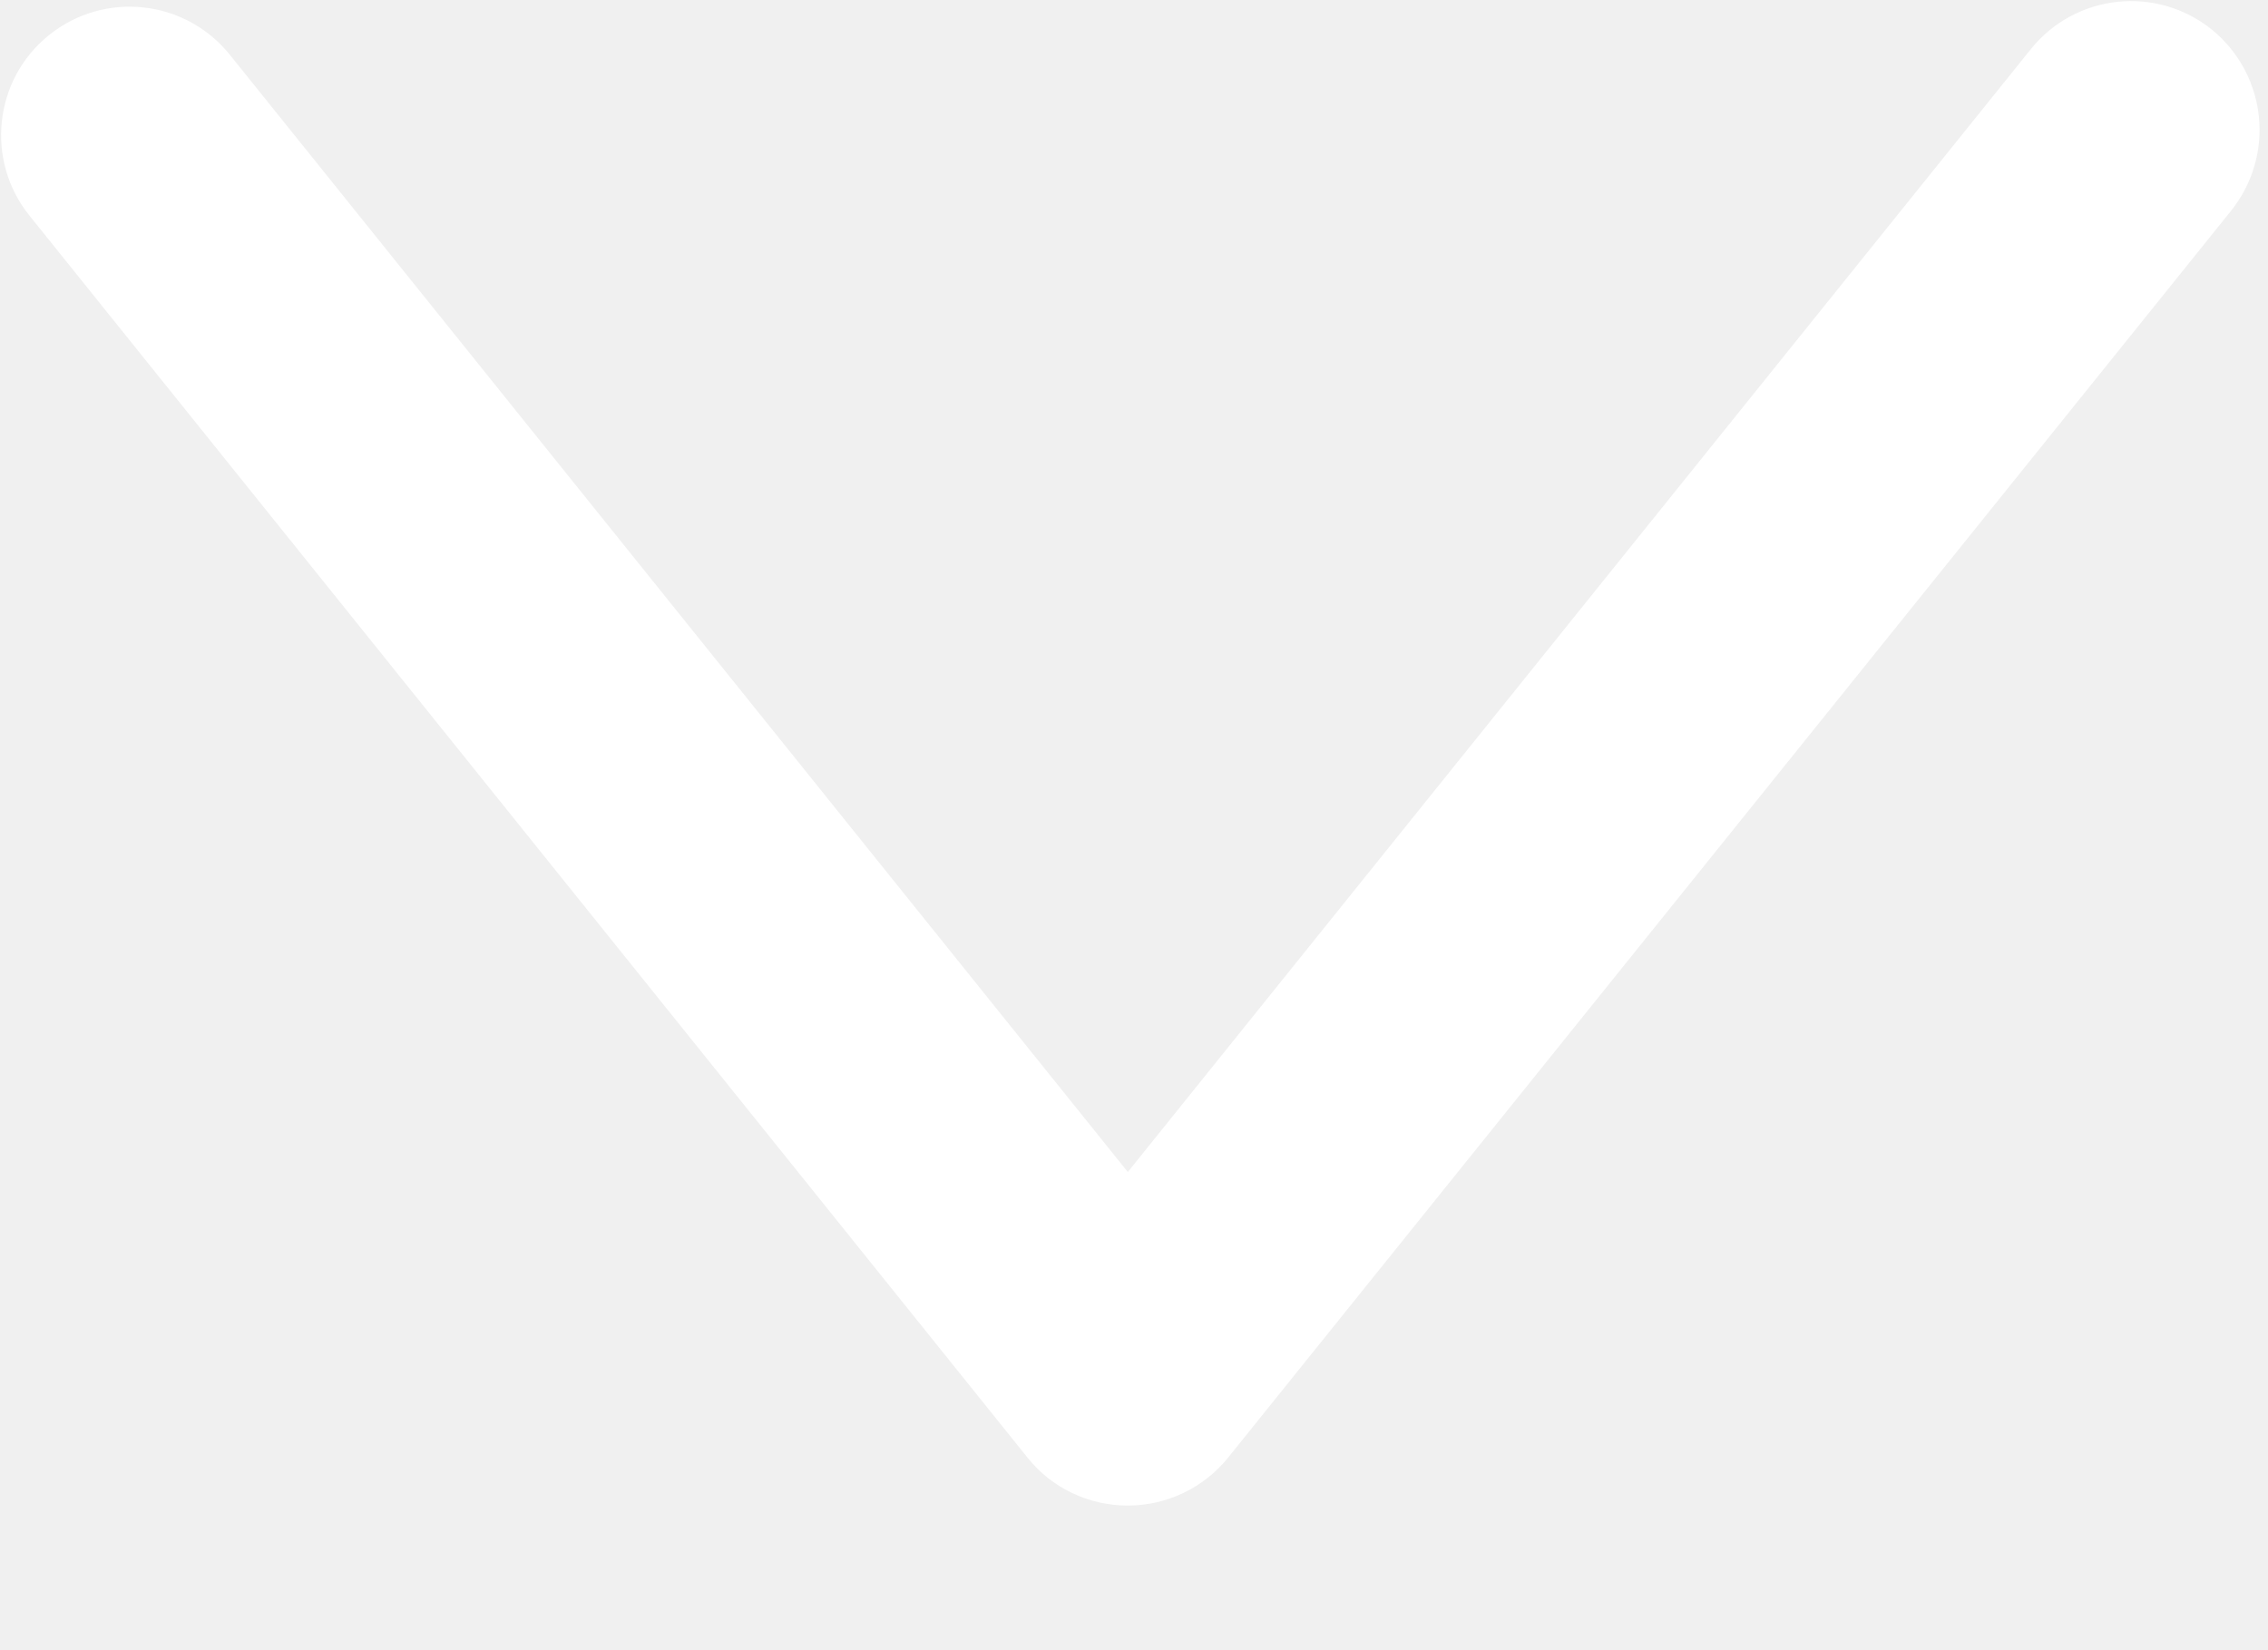
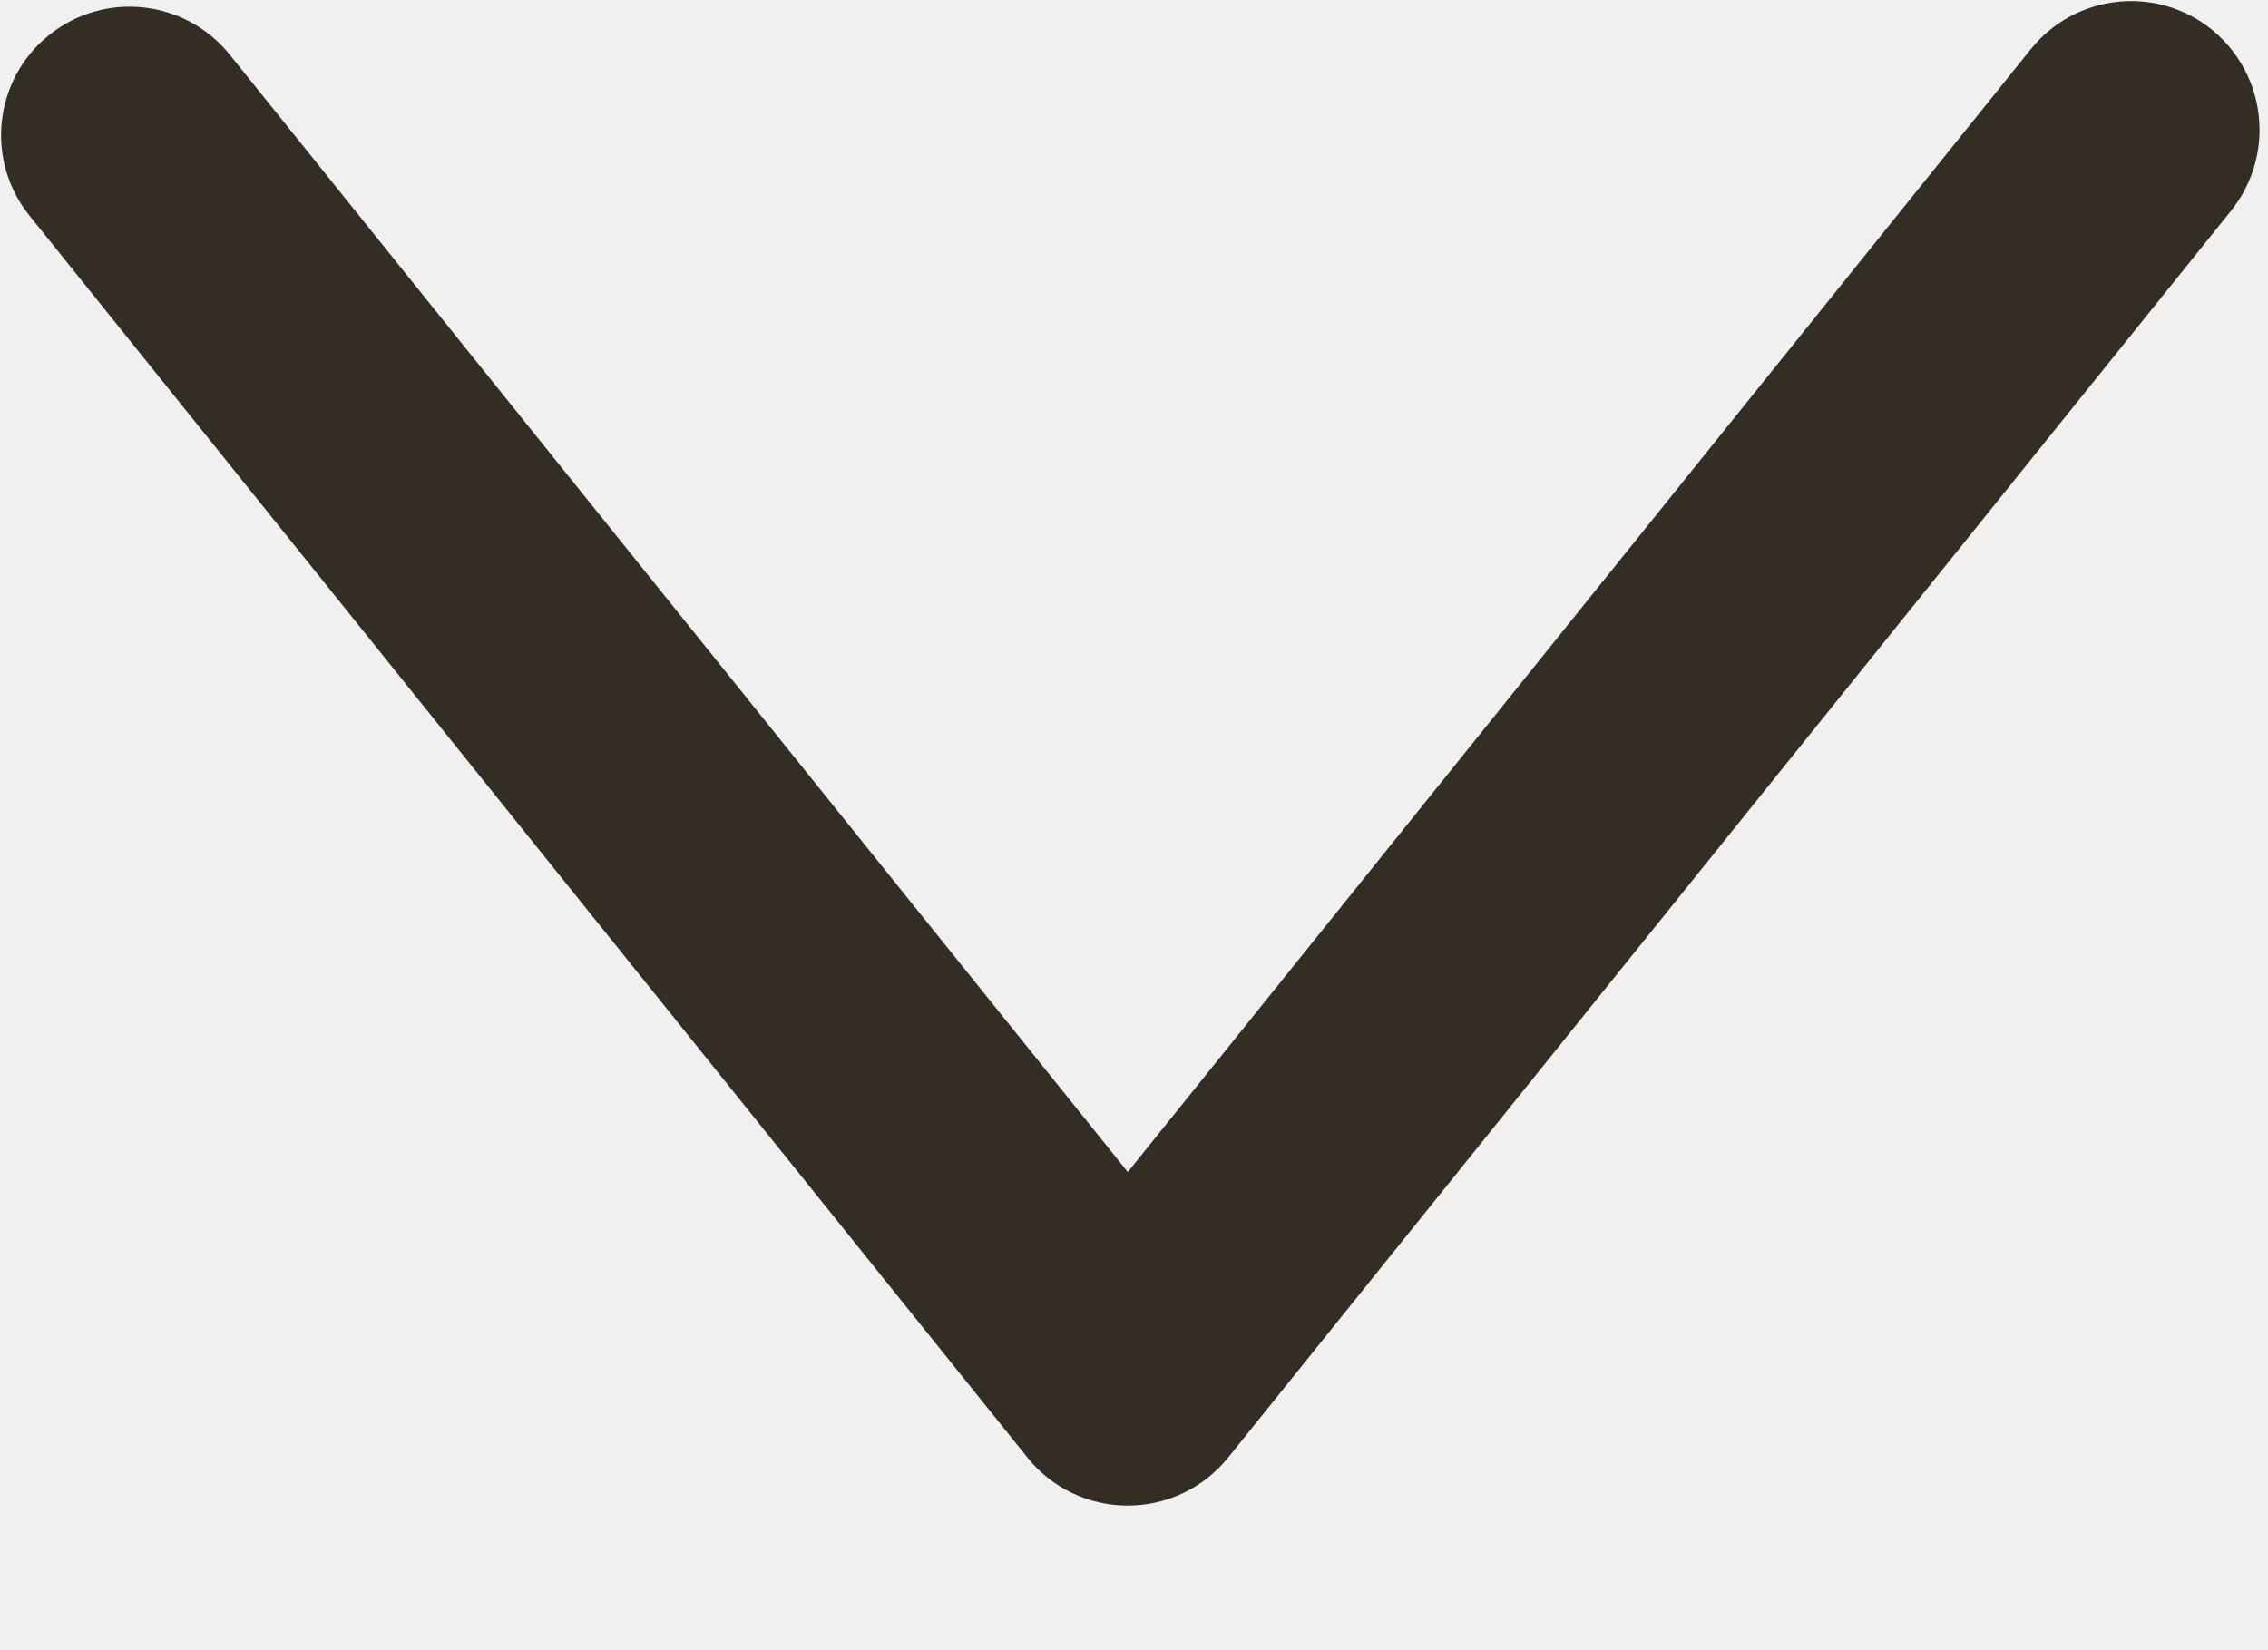
<svg xmlns="http://www.w3.org/2000/svg" width="11px" height="8px" viewBox="0 0 11 8" version="1.1">
  <g id="页面-1" stroke="none" stroke-width="1" fill="none" fill-rule="evenodd">
-     <g id="信息填写完整" transform="translate(-1464, -467)" fill="#FFFFFF" fill-rule="nonzero">
+     <g id="信息填写完整" transform="translate(-1464, -467)" fill="#342d24" fill-rule="nonzero">
      <g id="编组-10" transform="translate(1088, 180)">
        <g id="编组-8" transform="translate(252, 164)">
          <g id="编组-4备份" transform="translate(0, 26)">
            <g id="down" transform="translate(124, 97)">
              <path d="M10.959,0.63 C10.959,0.767 10.914,0.905 10.822,1.021 L5.956,7.071 C5.837,7.218 5.659,7.303 5.469,7.303 C5.281,7.303 5.101,7.218 4.984,7.071 L0.143,1.046 C-0.073,0.778 -0.03,0.385 0.238,0.17 C0.507,-0.046 0.899,-0.003 1.115,0.266 L5.47,5.685 L9.85,0.238 C10.066,-0.03 10.458,-0.073 10.727,0.143 C10.879,0.267 10.959,0.447 10.959,0.63 Z" id="Shape" />
            </g>
          </g>
        </g>
      </g>
    </g>
  </g>
</svg>
